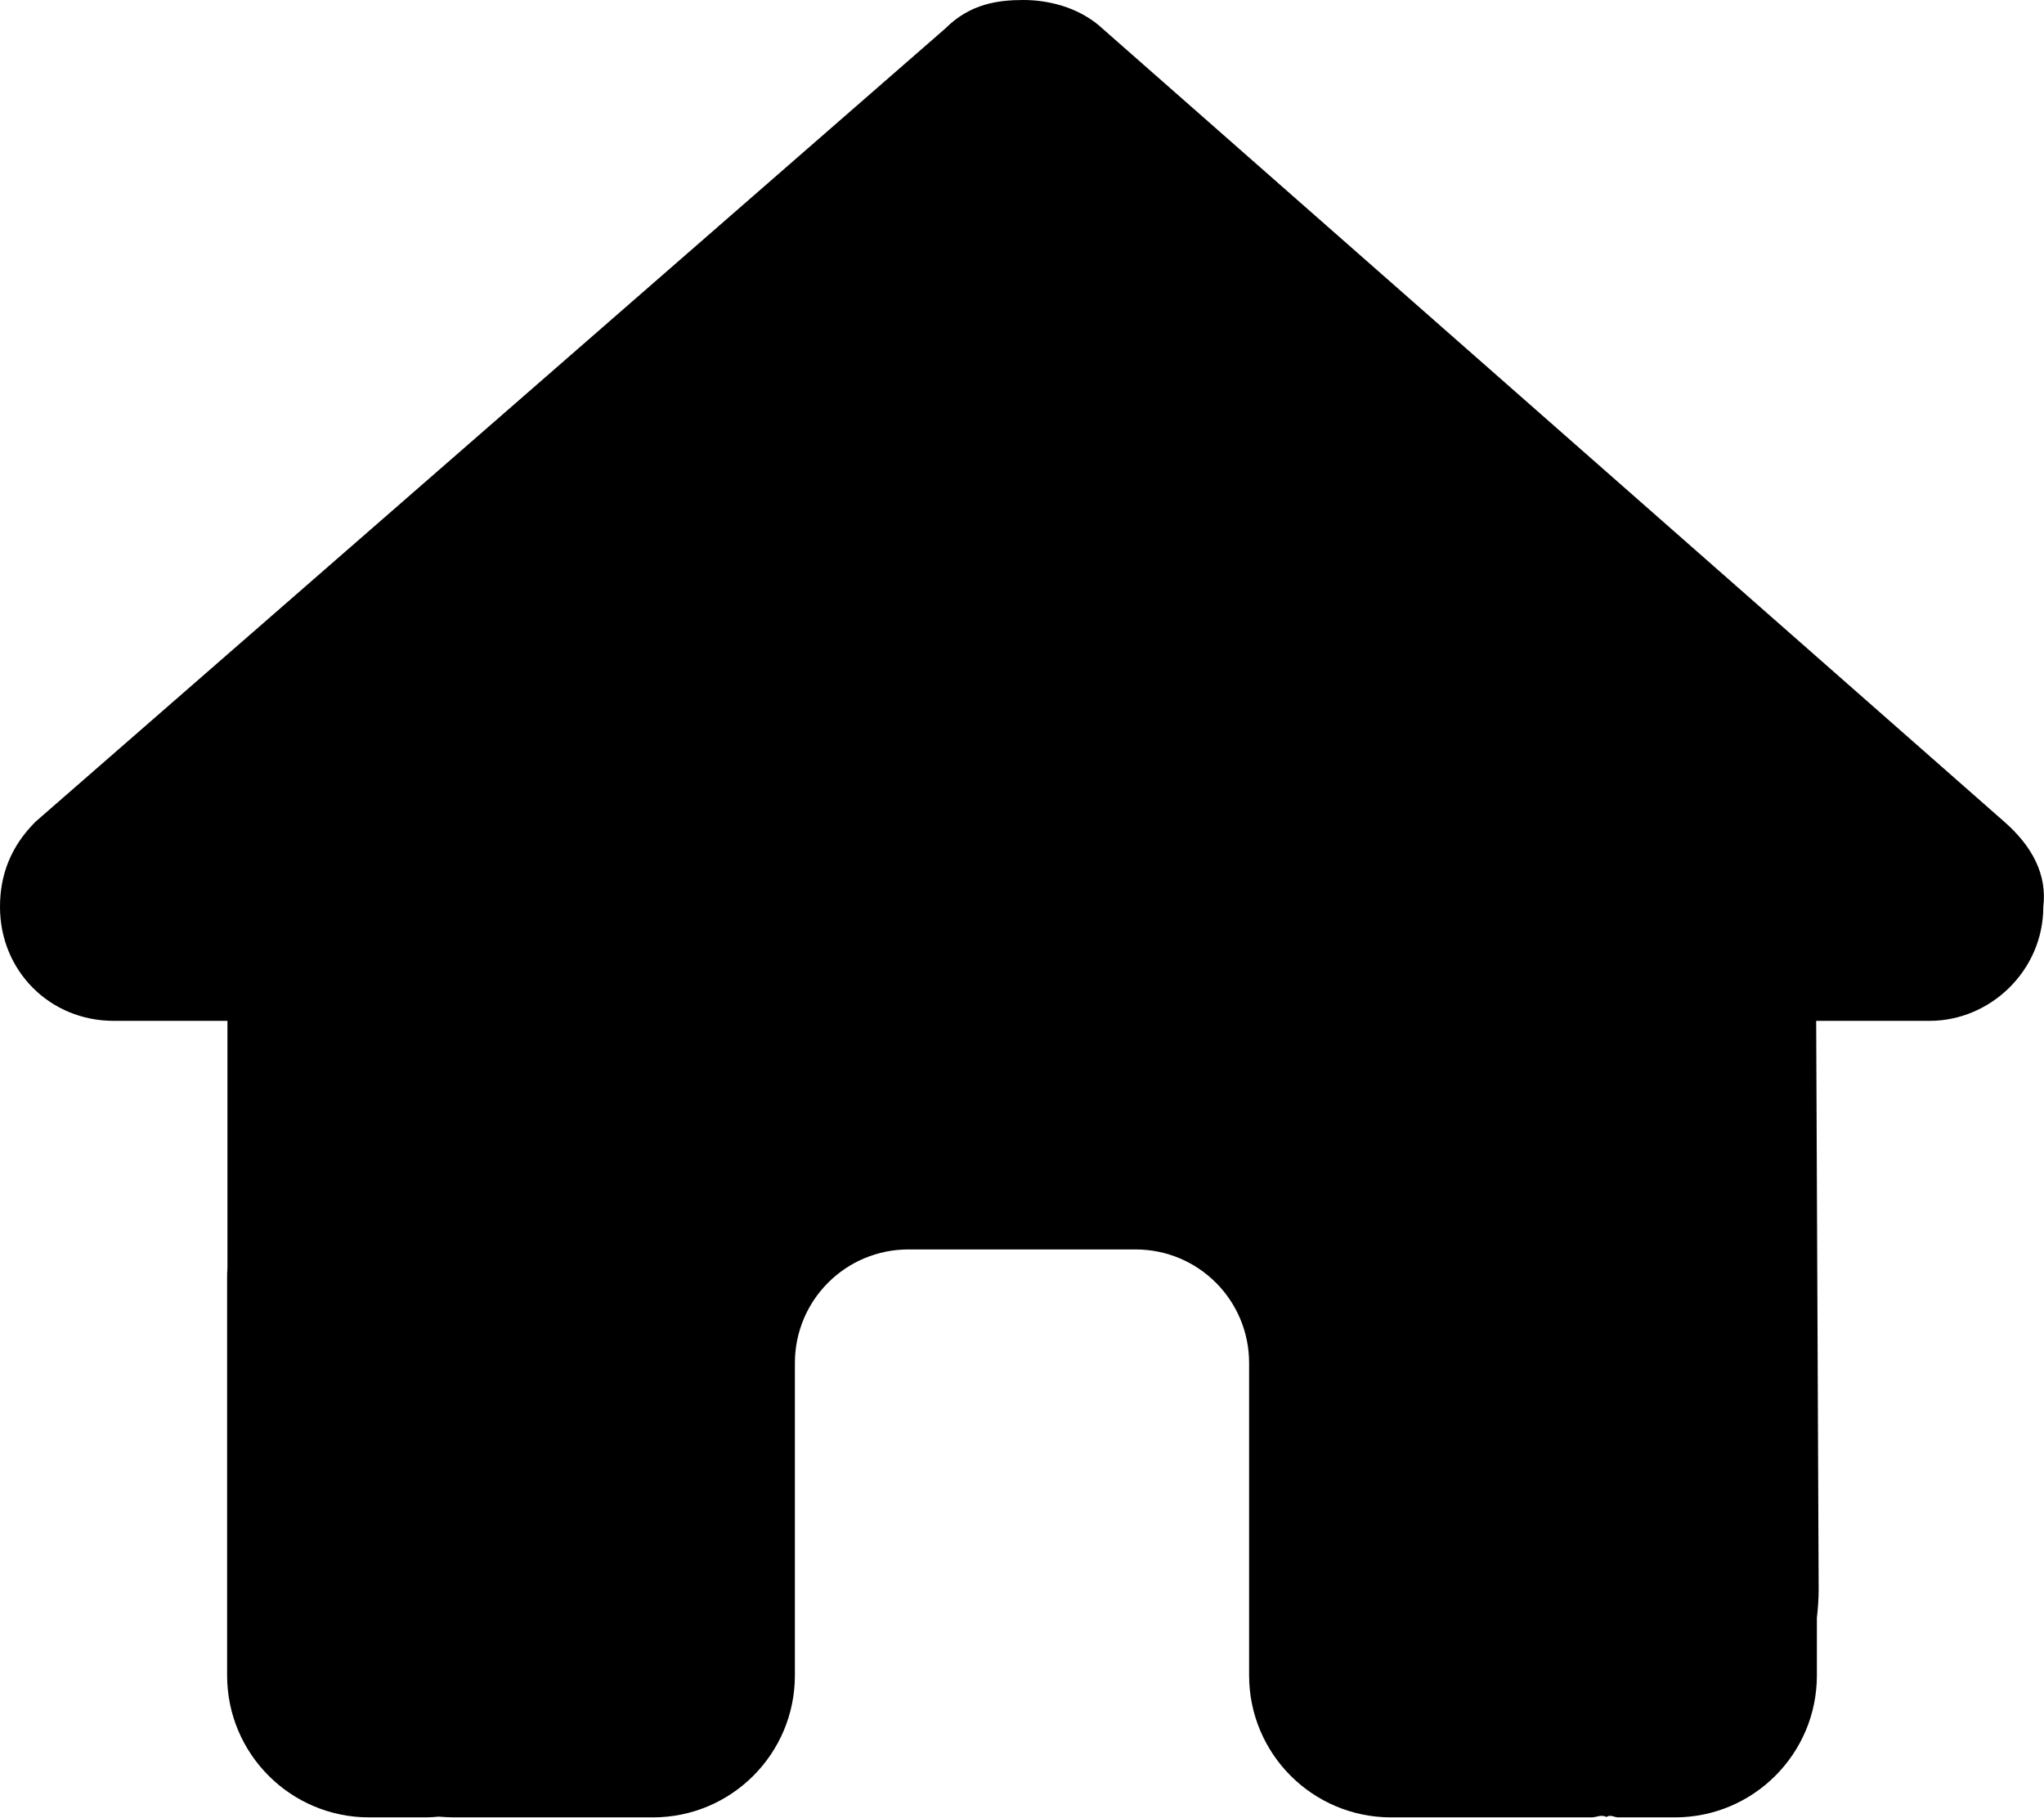
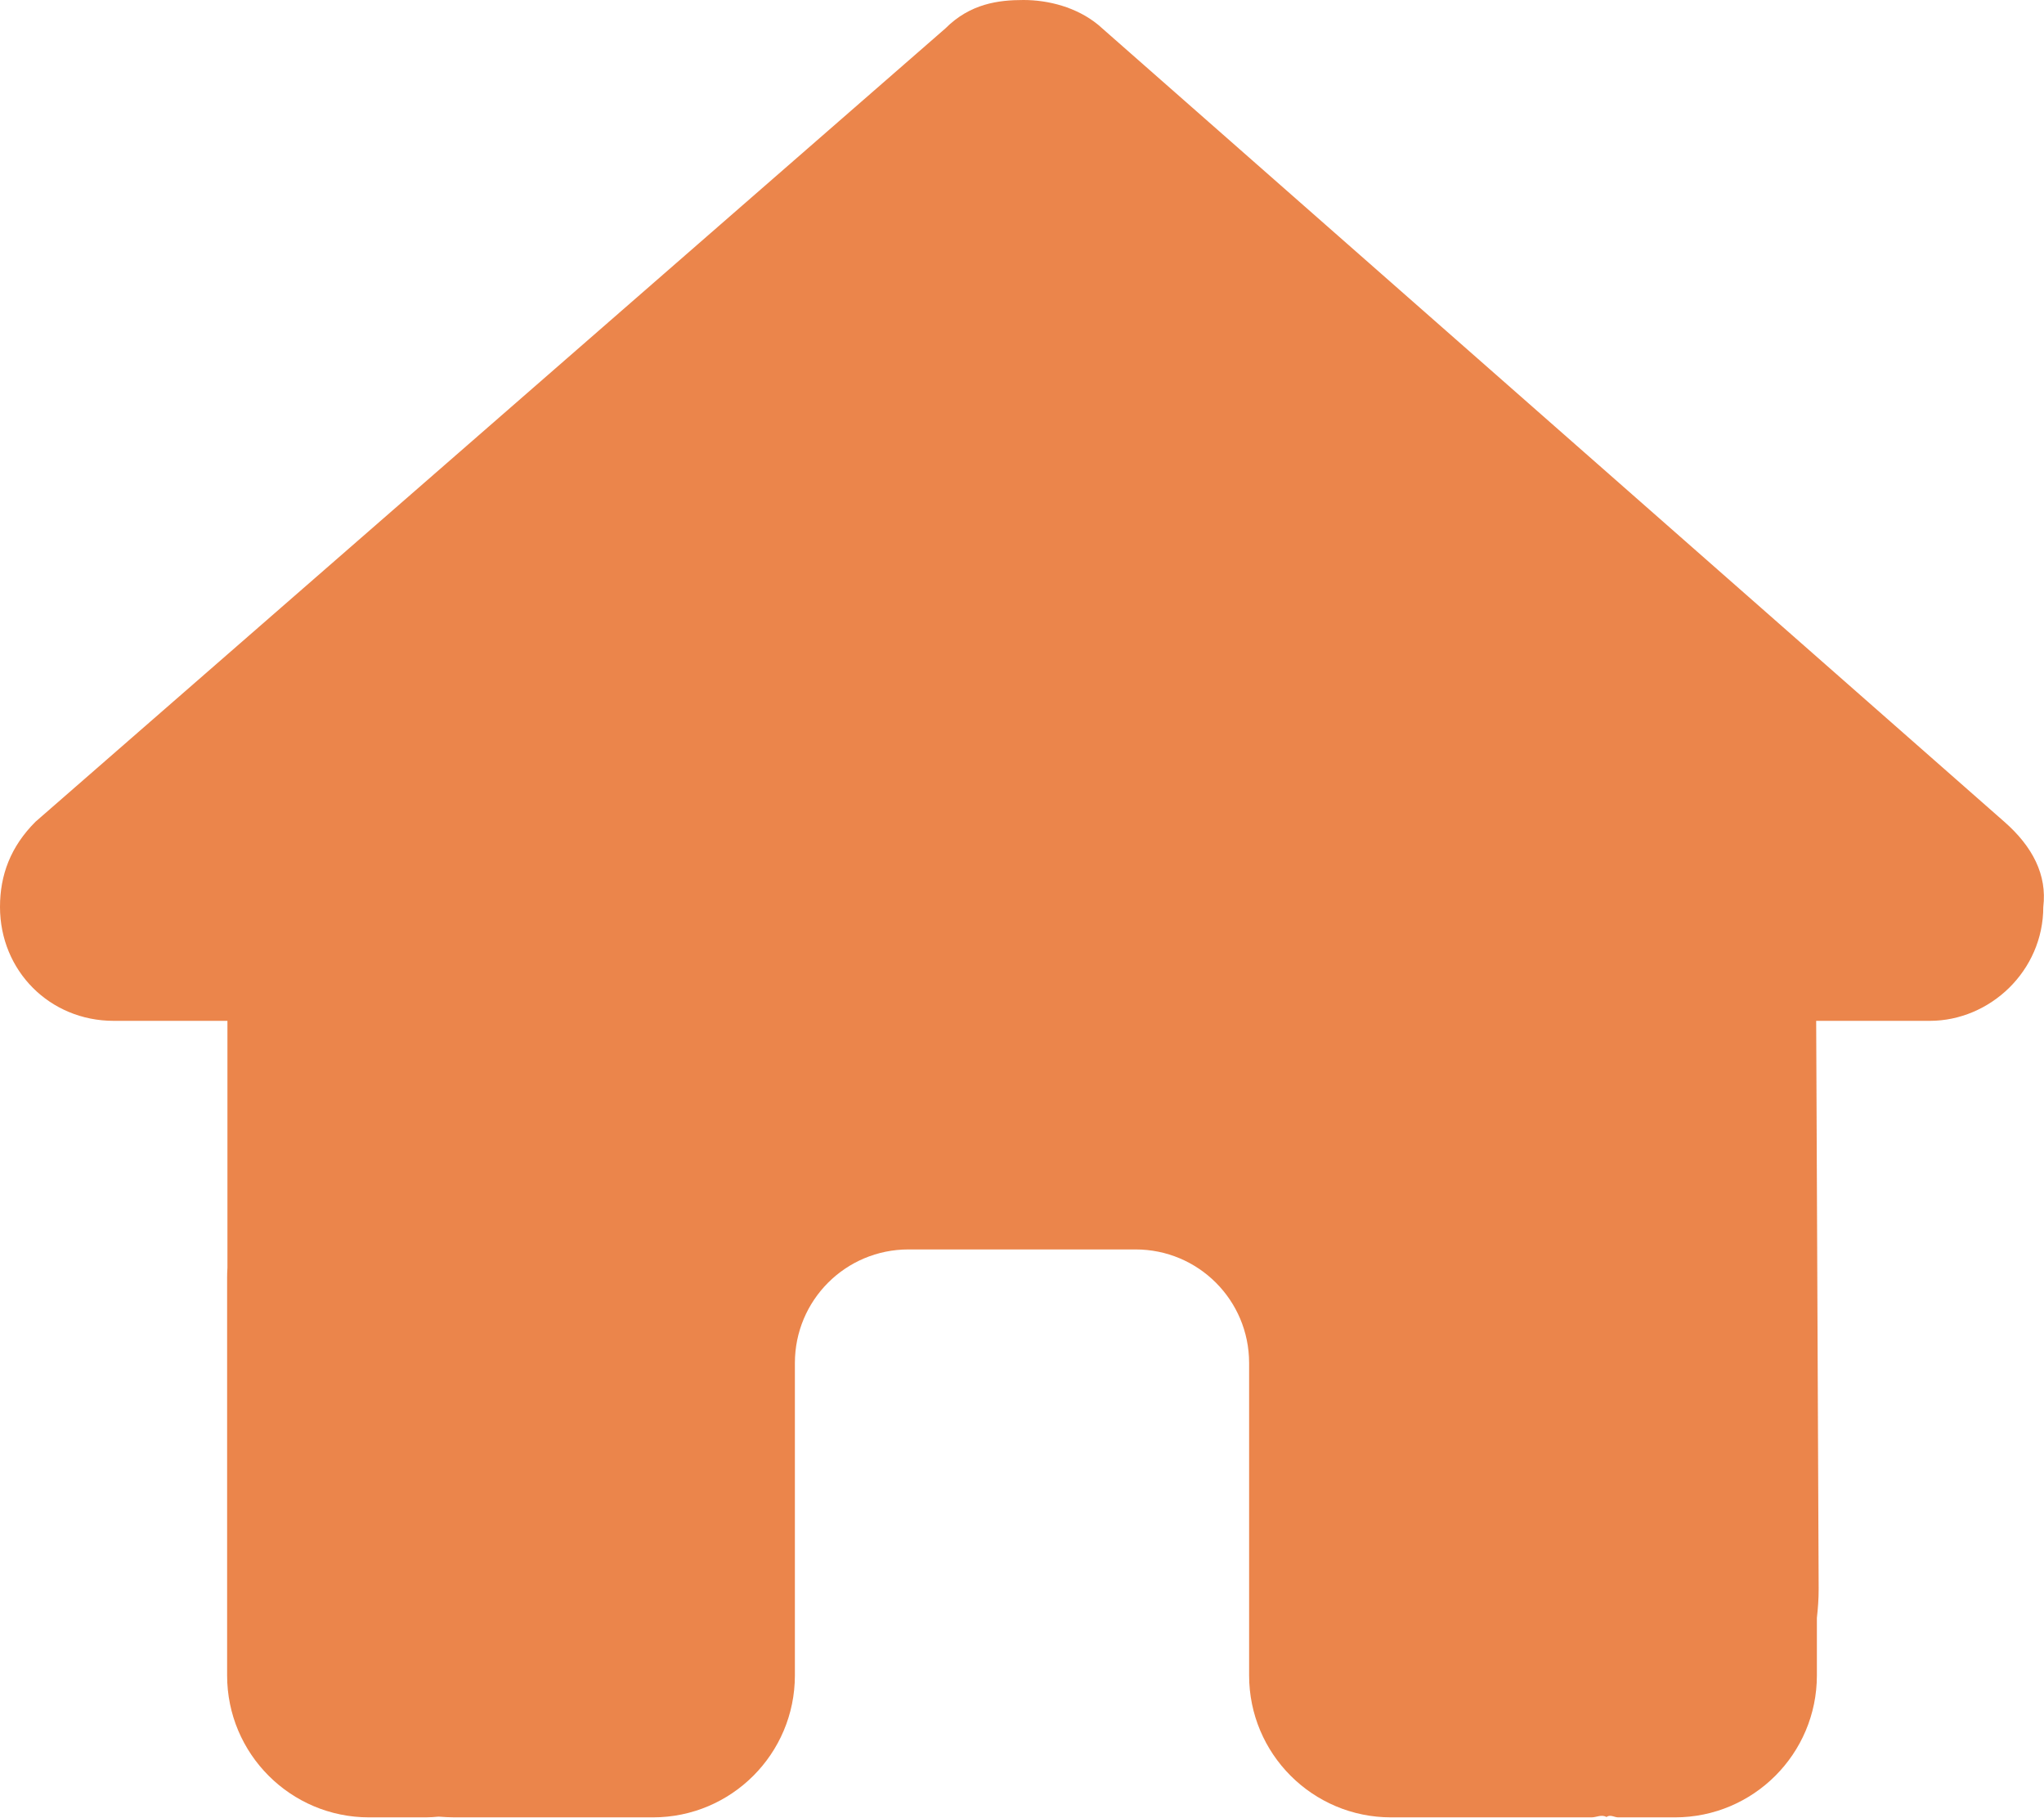
- <svg xmlns="http://www.w3.org/2000/svg" viewBox="0 0 576 512">
+ <svg xmlns="http://www.w3.org/2000/svg" fill="#e76d27d4" viewBox="0 0 576 512">
  <path d="M575.8 255.5C575.8 273.5 560.8 287.6 543.8 287.6H511.8L512.5 447.7C512.5 450.5 512.3 453.1 512 455.8V472C512 494.1 494.1 512 472 512H456C454.9 512 453.8 511.1 452.7 511.9C451.3 511.1 449.9 512 448.5 512H392C369.9 512 352 494.1 352 472V384C352 366.3 337.7 352 320 352H256C238.3 352 224 366.3 224 384V472C224 494.1 206.1 512 184 512H128.1C126.6 512 125.1 511.9 123.6 511.8C122.4 511.9 121.2 512 120 512H104C81.91 512 64 494.1 64 472V360C64 359.1 64.03 358.1 64.09 357.2V287.6H32.05C14.02 287.6 0 273.5 0 255.5C0 246.5 3.004 238.5 10.01 231.5L266.4 8.016C273.4 1.002 281.4 0 288.4 0C295.4 0 303.4 2.004 309.5 7.014L564.8 231.5C572.8 238.5 576.9 246.5 575.8 255.5L575.8 255.5z" />
</svg>
